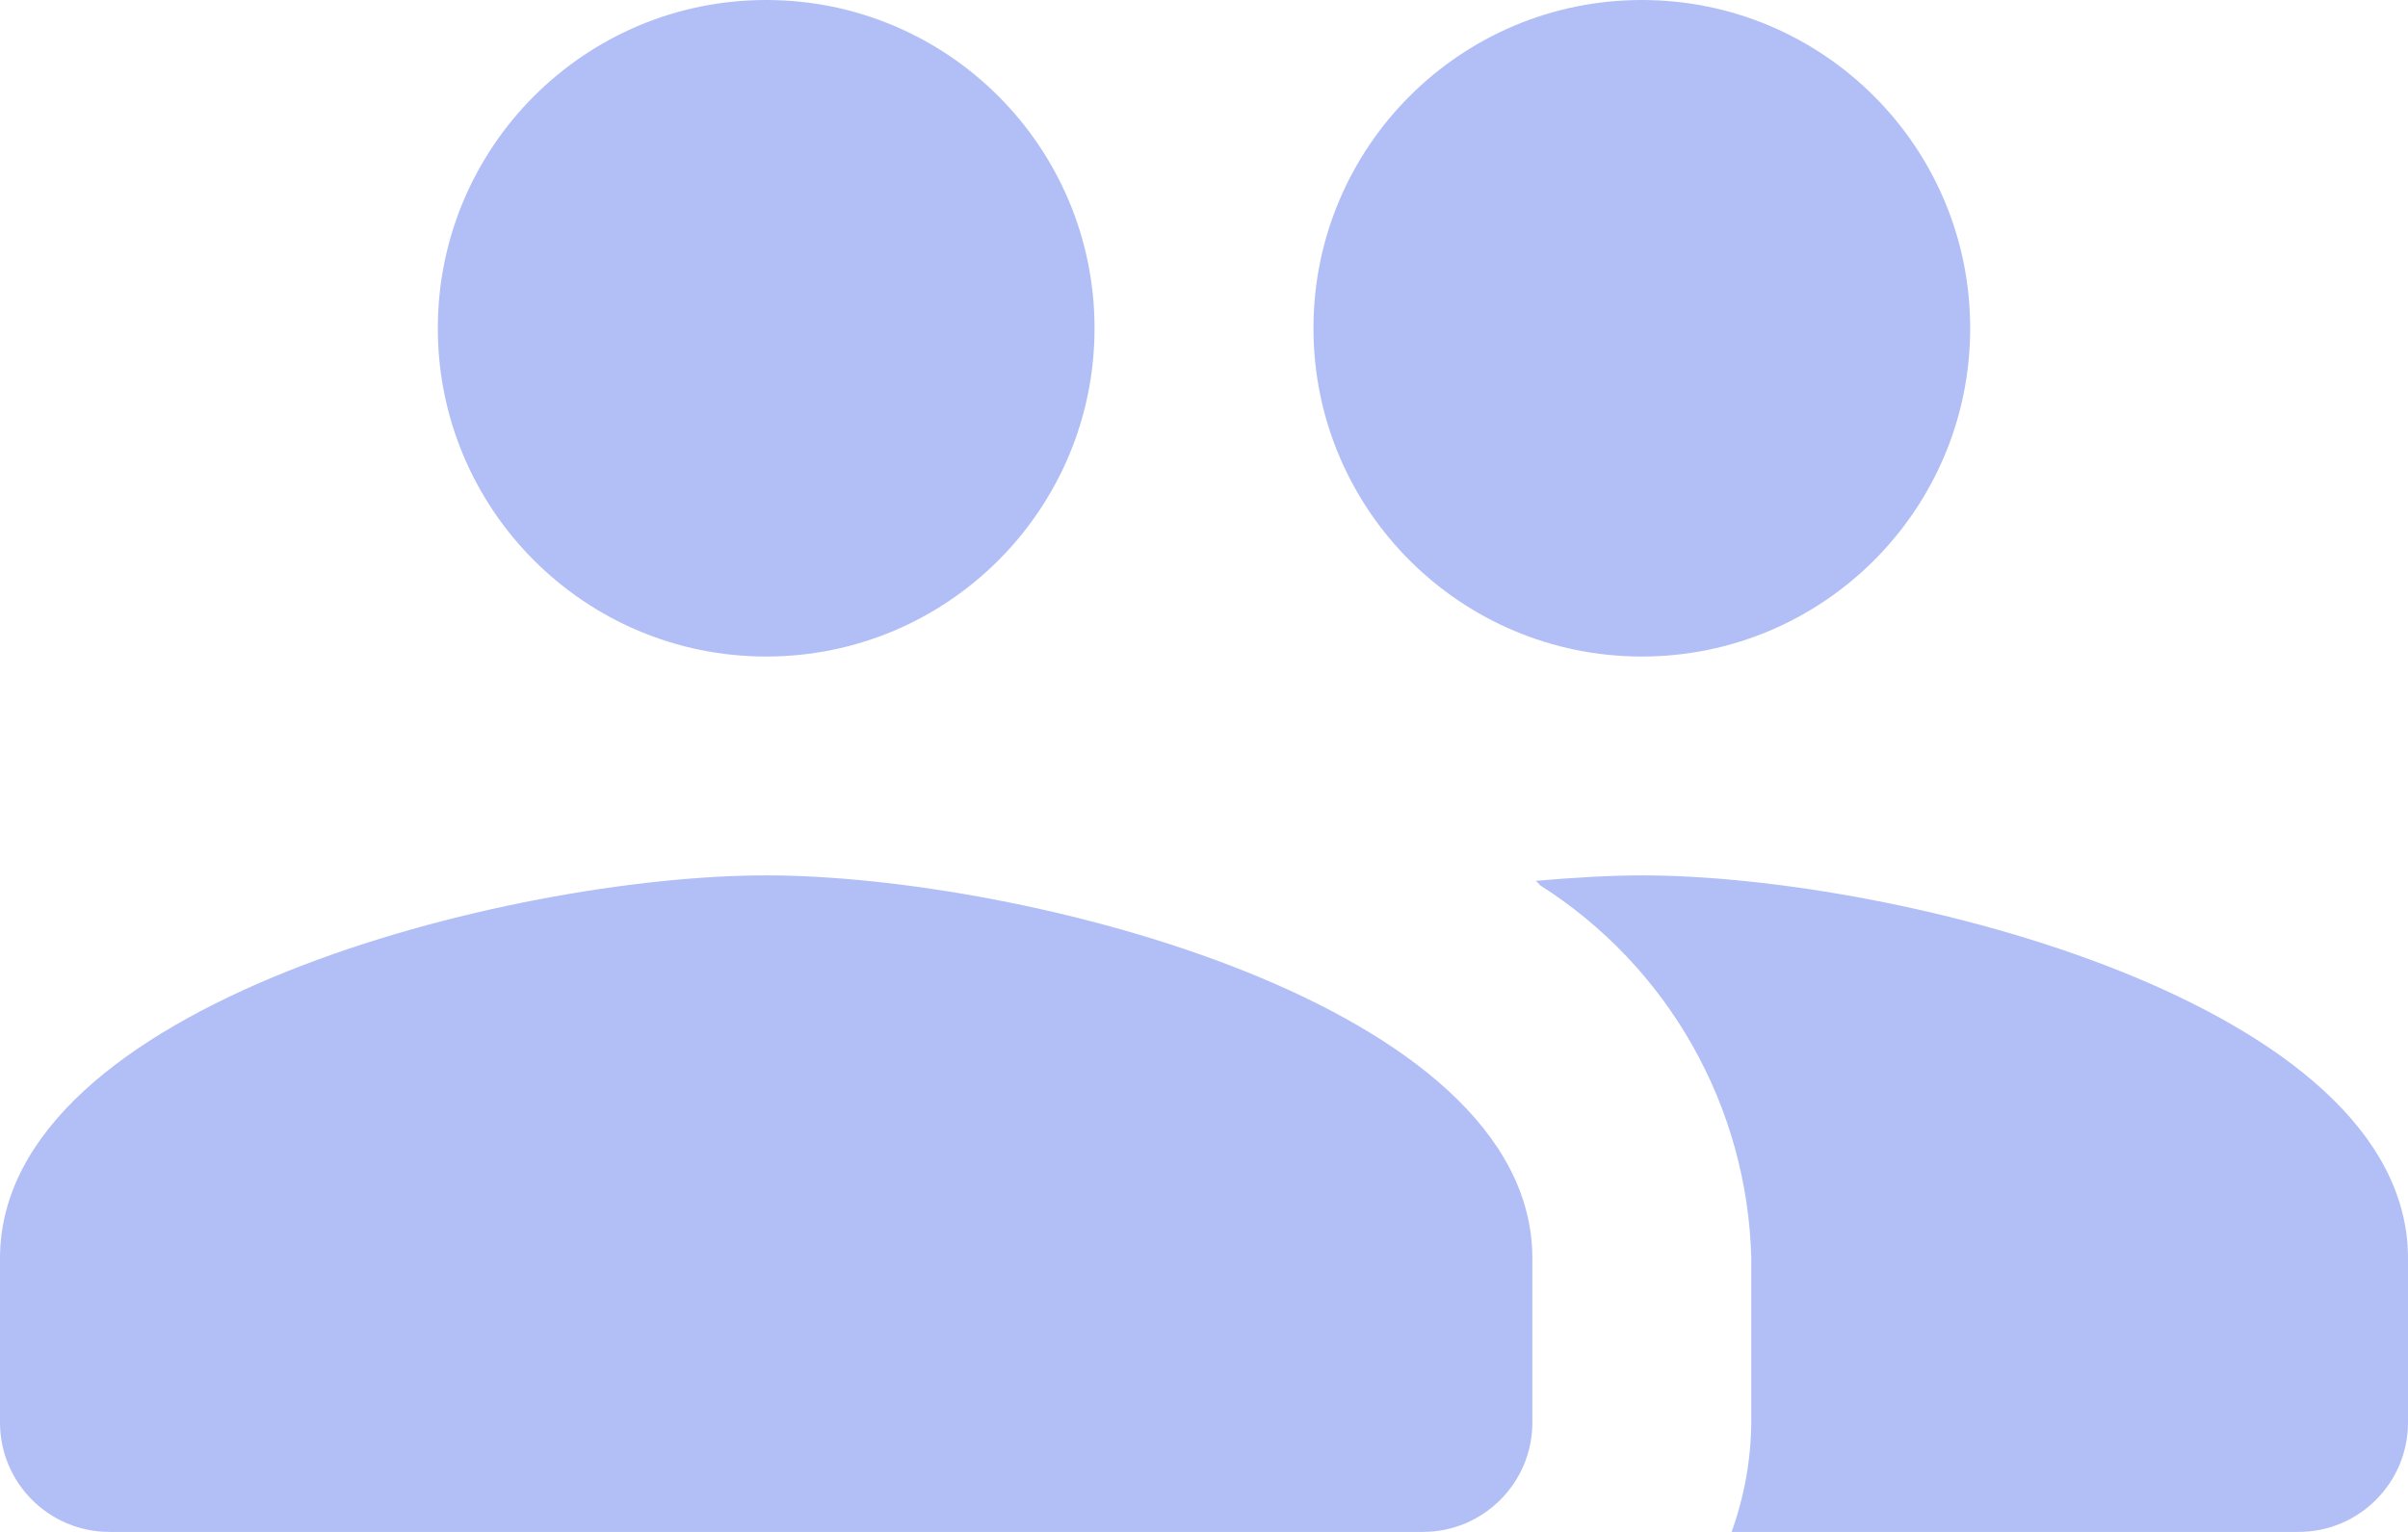
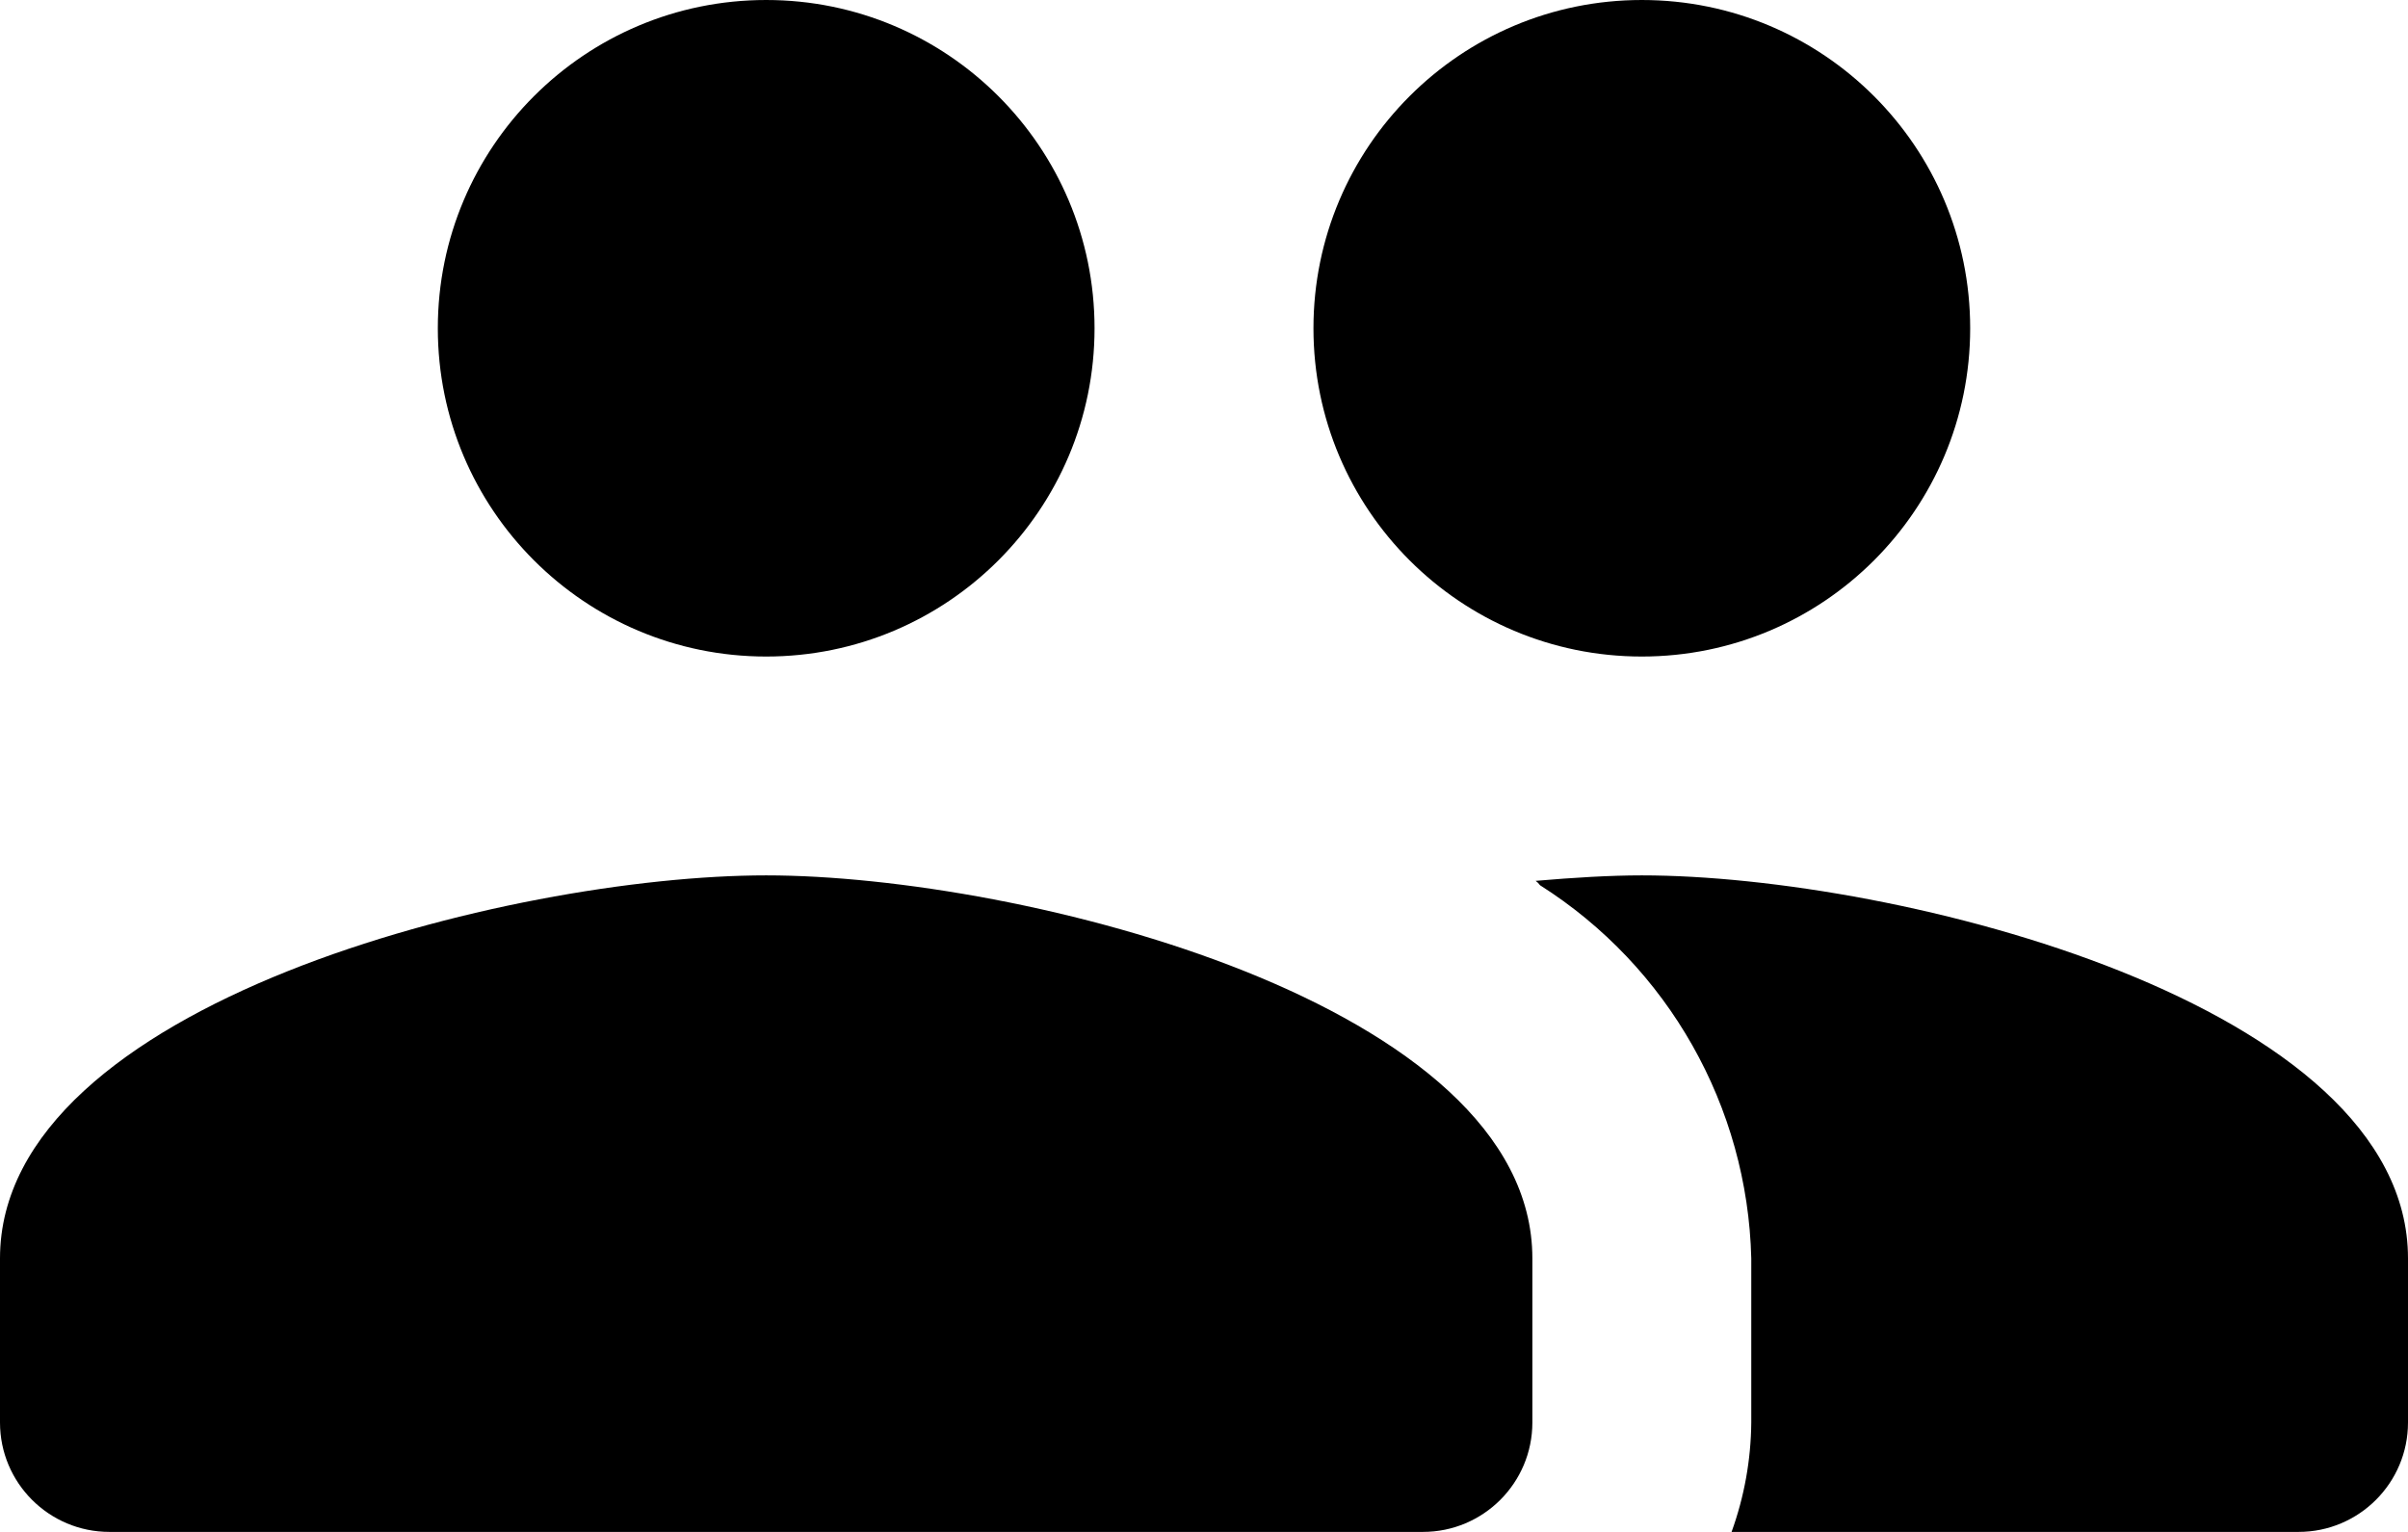
<svg xmlns="http://www.w3.org/2000/svg" width="22" height="14" viewBox="0 0 22 14">
-   <path id="Shape" d="M15.82,14A3.016,3.016,0,0,0,16,13V11.5A4.158,4.158,0,0,0,14.07,8.09a.165.165,0,0,0-.04-.04c.35-.03.68-.05.97-.05,2.33,0,7,1.17,7,3.5V13a1,1,0,0,1-1,1ZM1,14a1,1,0,0,1-1-1V11.5C0,9.17,4.67,8,7,8s7,1.17,7,3.5V13a1,1,0,0,1-1,1ZM12,3a3,3,0,1,1,3,3A3,3,0,0,1,12,3ZM4,3A3,3,0,1,1,7,6,3,3,0,0,1,4,3Z" fill="#b2bff6" />
+   <path id="Shape" d="M15.82,14A3.016,3.016,0,0,0,16,13V11.5A4.158,4.158,0,0,0,14.07,8.09a.165.165,0,0,0-.04-.04c.35-.03.68-.05.97-.05,2.33,0,7,1.17,7,3.5V13a1,1,0,0,1-1,1ZM1,14a1,1,0,0,1-1-1V11.5C0,9.17,4.67,8,7,8s7,1.17,7,3.5V13a1,1,0,0,1-1,1ZM12,3a3,3,0,1,1,3,3A3,3,0,0,1,12,3ZM4,3A3,3,0,1,1,7,6,3,3,0,0,1,4,3Z" />
</svg>
